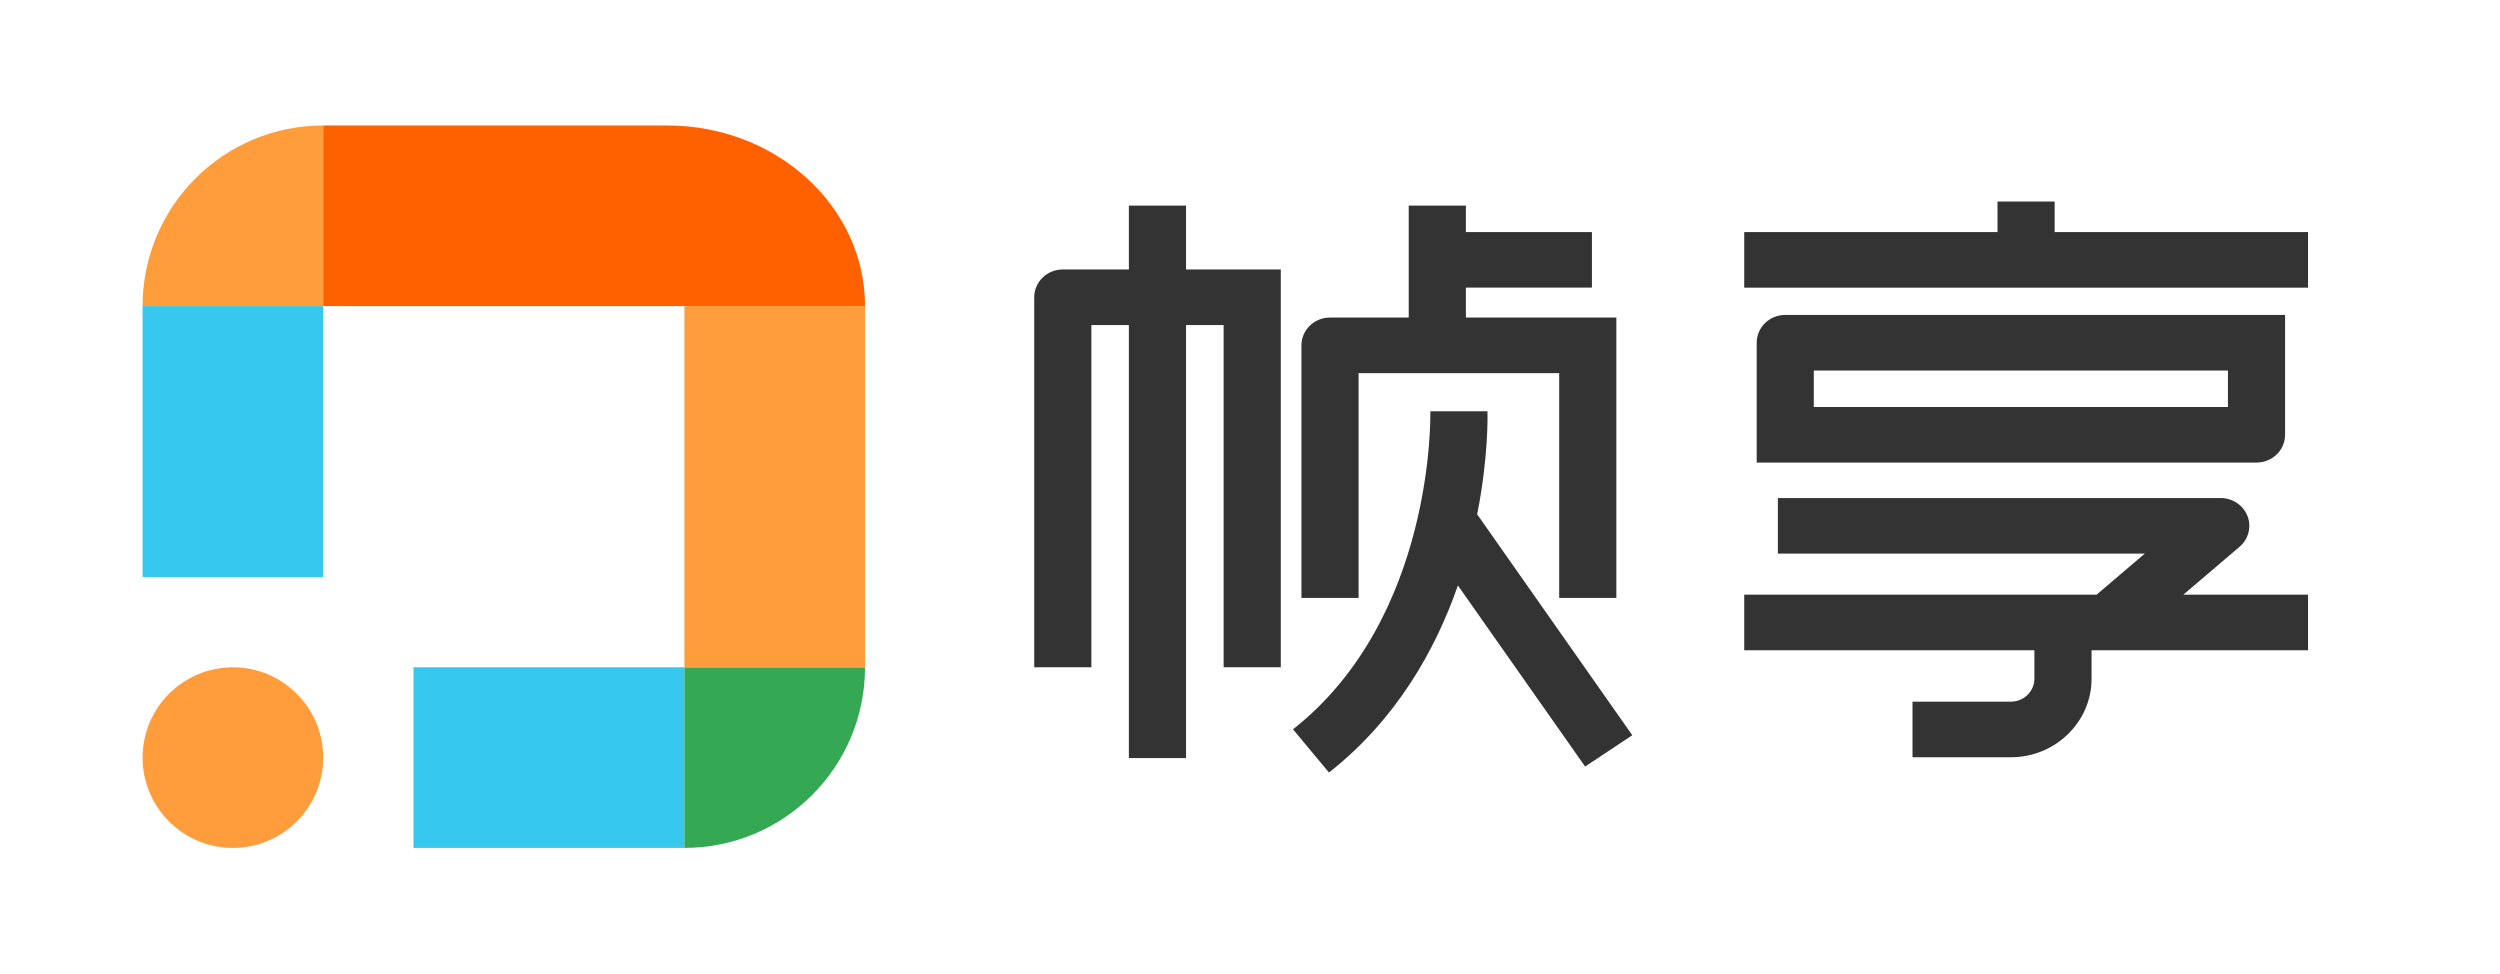
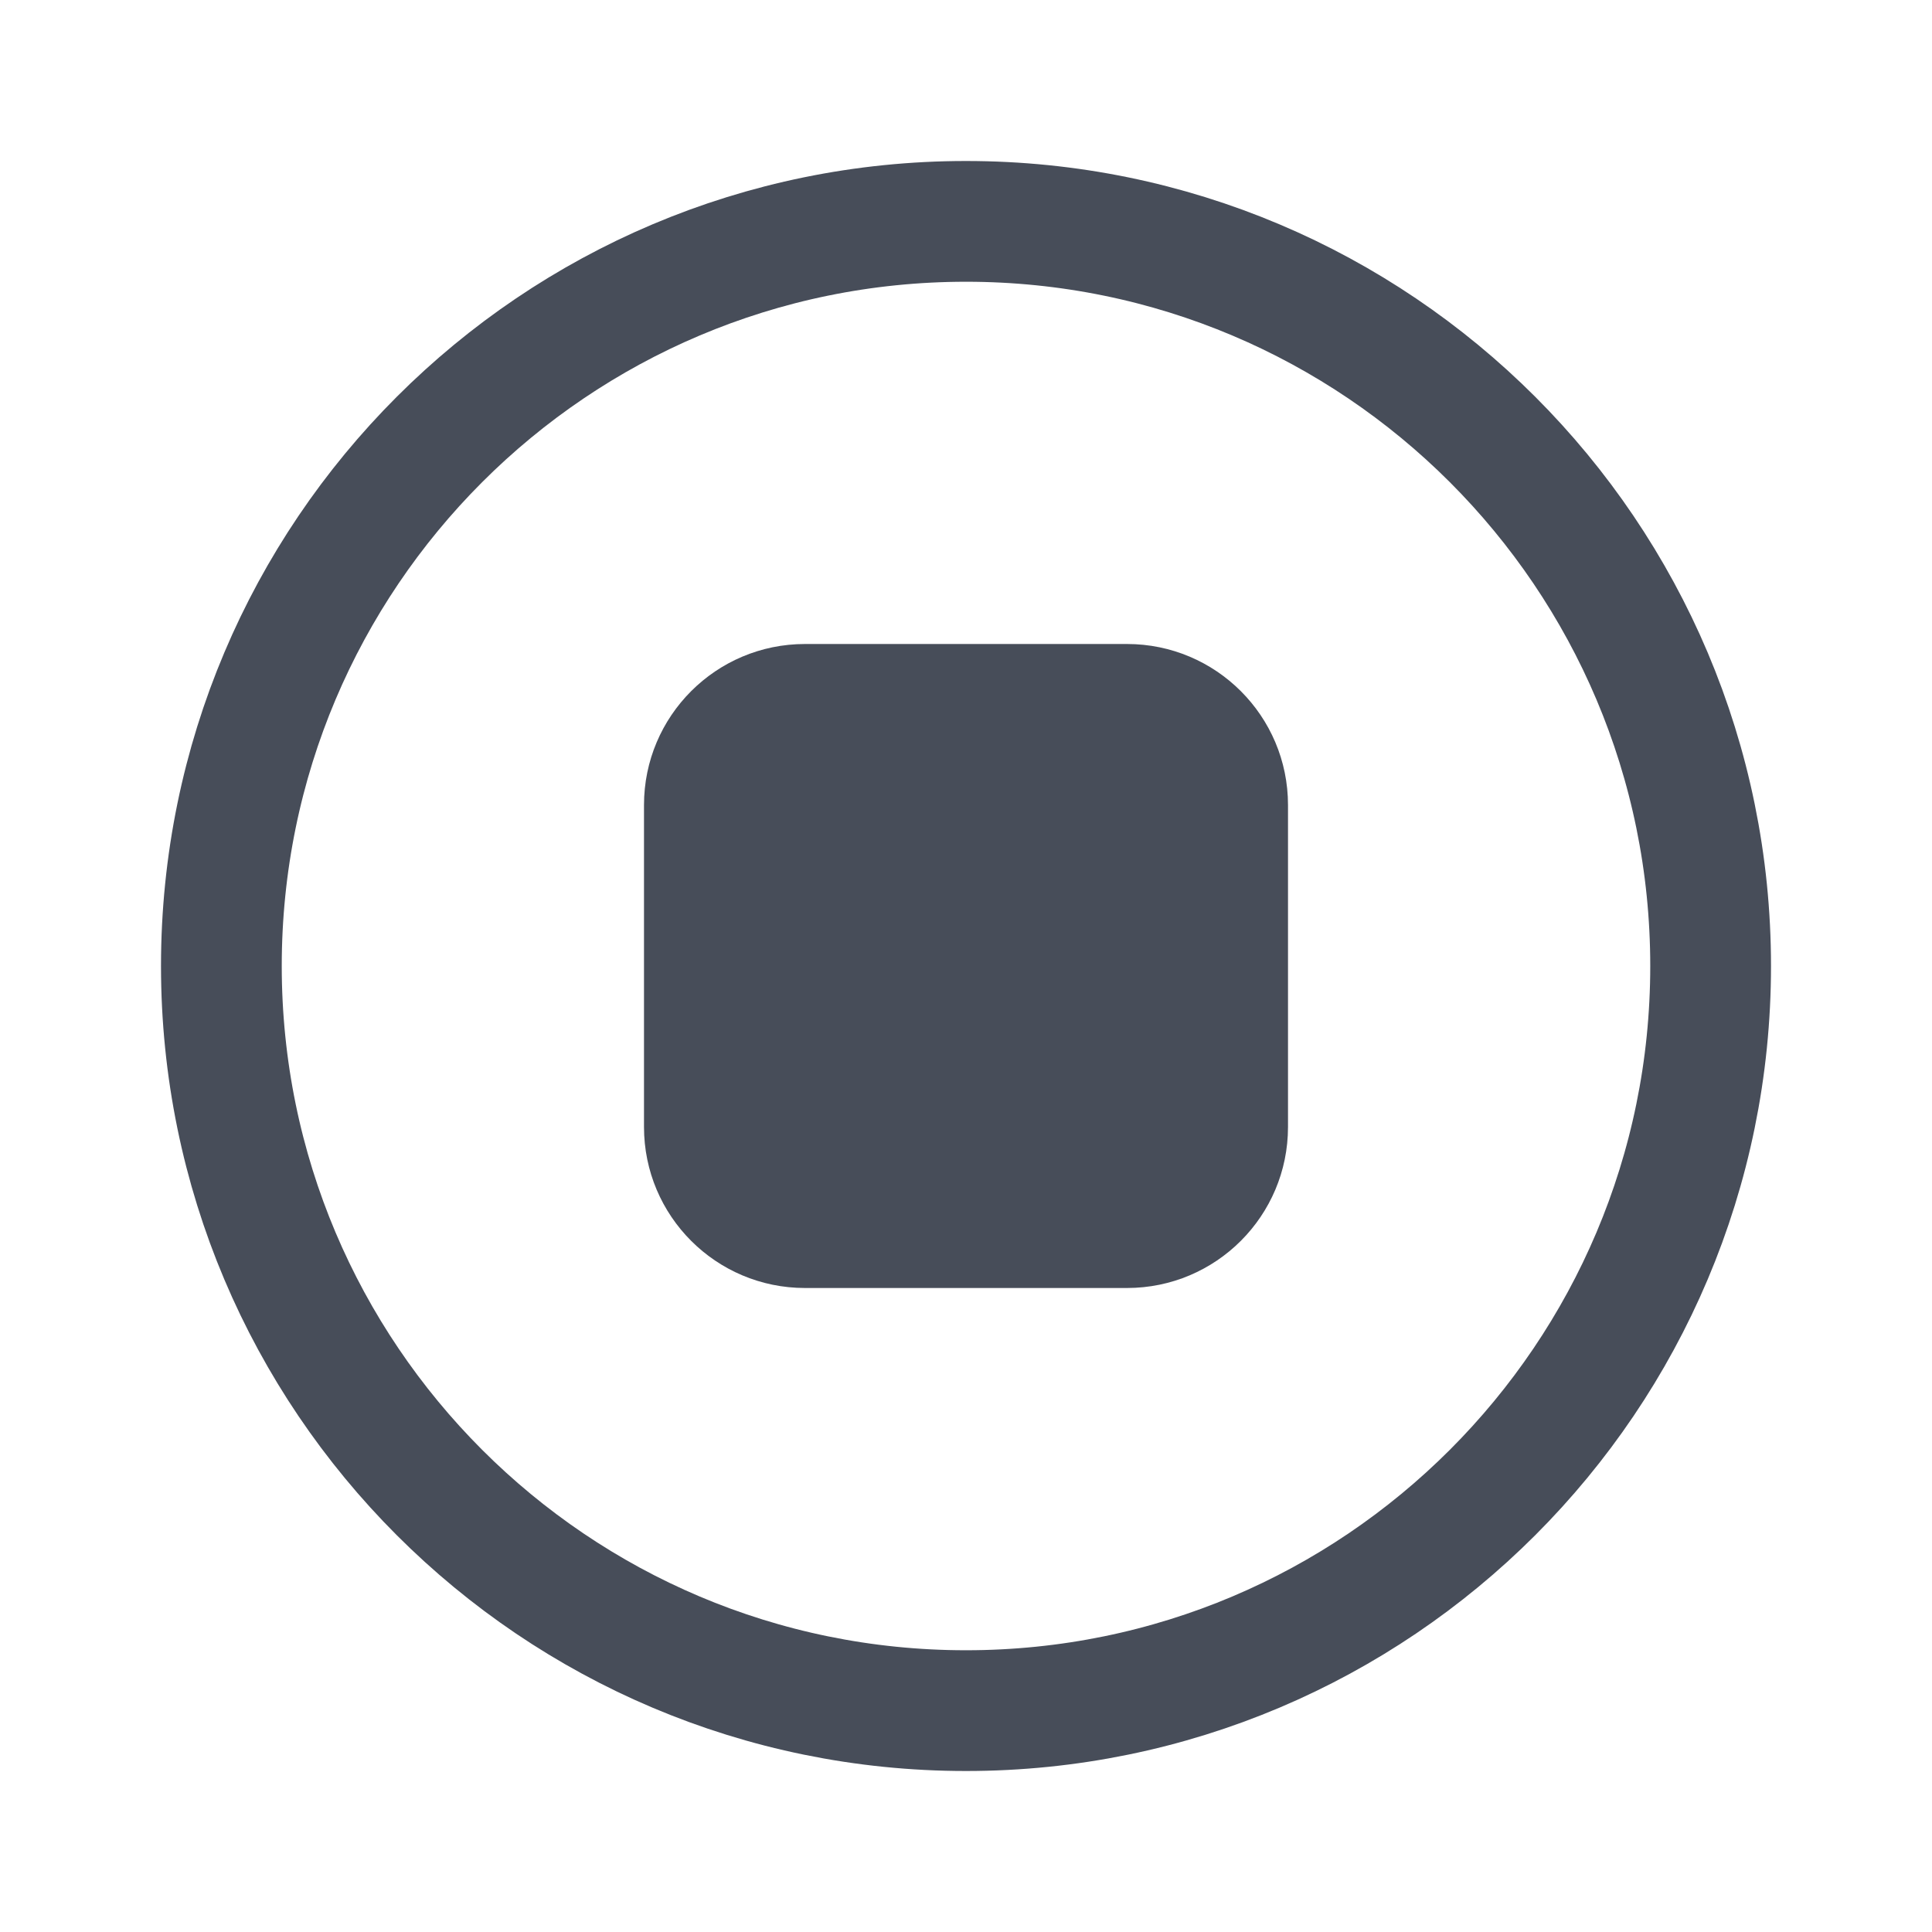
- <svg xmlns="http://www.w3.org/2000/svg" width="1315" height="512" viewBox="0 0 1315 512" fill="none">
-   <path d="M673.7 141.738V350.969H643.633V170.98H623.855V398.757H593.788V170.98H574.066V350.996H544V156.359C544 148.288 550.735 141.738 559.033 141.738H593.788V108.156H623.855V141.738H673.7ZM771.06 167.028V151.273H837.359V122.059H771.06V108.156H740.993V167.028H699.588C691.29 167.028 684.555 173.579 684.555 181.649V314.512H714.622V196.271H820.137V314.512H850.204V167.028H771.06ZM776.999 270.538C782.967 240.3 782.484 218.437 782.398 216.309H752.361C752.389 217.359 754.833 324.794 680.122 383.611L699.049 406.358C734.713 378.249 755.146 341.599 766.854 307.962L833.778 403.207L858.587 386.734L776.999 270.538ZM1080.75 122.059V106H1050.68V122.059H917.46V151.301H1214.03V122.059H1080.75ZM1201.95 228.692V165.646H939.058C930.759 165.646 924.024 172.197 924.024 180.267V243.313H1186.92C1195.22 243.313 1201.95 236.762 1201.95 228.692ZM954.062 194.889H1171.89V214.07H954.062V194.889ZM1148.44 312.799L1178.02 287.591C1182.71 283.611 1184.36 277.171 1182.2 271.478C1179.99 265.784 1174.39 261.97 1168.11 261.97H935.164V291.185H1128.18L1102.8 312.799H917.46V342.041H1070.09V357.049C1070.09 363.655 1064.52 369.073 1057.73 369.073H1005.98V398.315H1057.73C1081.09 398.315 1100.16 379.797 1100.16 357.049V342.041H1214.03V312.799H1148.44Z" fill="black" fill-opacity="0.8" />
-   <path d="M122.5 351C148.735 351 170 372.265 170 398.5C170 424.735 148.735 446 122.5 446C96.265 446 75 424.735 75 398.5C75 372.265 96.265 351 122.5 351Z" fill="#FF9C3C" />
-   <path d="M170 161H75V303.5H170V161Z" fill="#36C8EE" />
-   <path d="M170 66V161H75C75 108.53 117.53 66 170 66Z" fill="#FF9C3C" />
-   <path d="M455 161H170V66H350.945C408.416 66 455 108.53 455 161Z" fill="#FF6100" />
-   <path d="M360 351H217.5V446H360V351Z" fill="#36C8EE" />
-   <path d="M455 351C455 403.47 412.47 446 360 446V351H455Z" fill="#34A853" />
-   <path d="M455 161H360V351H455V161Z" fill="#FF9C3C" />
+ <svg xmlns="http://www.w3.org/2000/svg" width="24" height="24" viewBox="0 0 24 24" fill="none">
+   <circle cx="12" cy="12" r="9.25" stroke="#474D59" stroke-width="1.5" stroke-linecap="round" stroke-linejoin="round" />
+   <rect x="8" y="8" width="8" height="8" rx="2" fill="#474D59" />
</svg>
